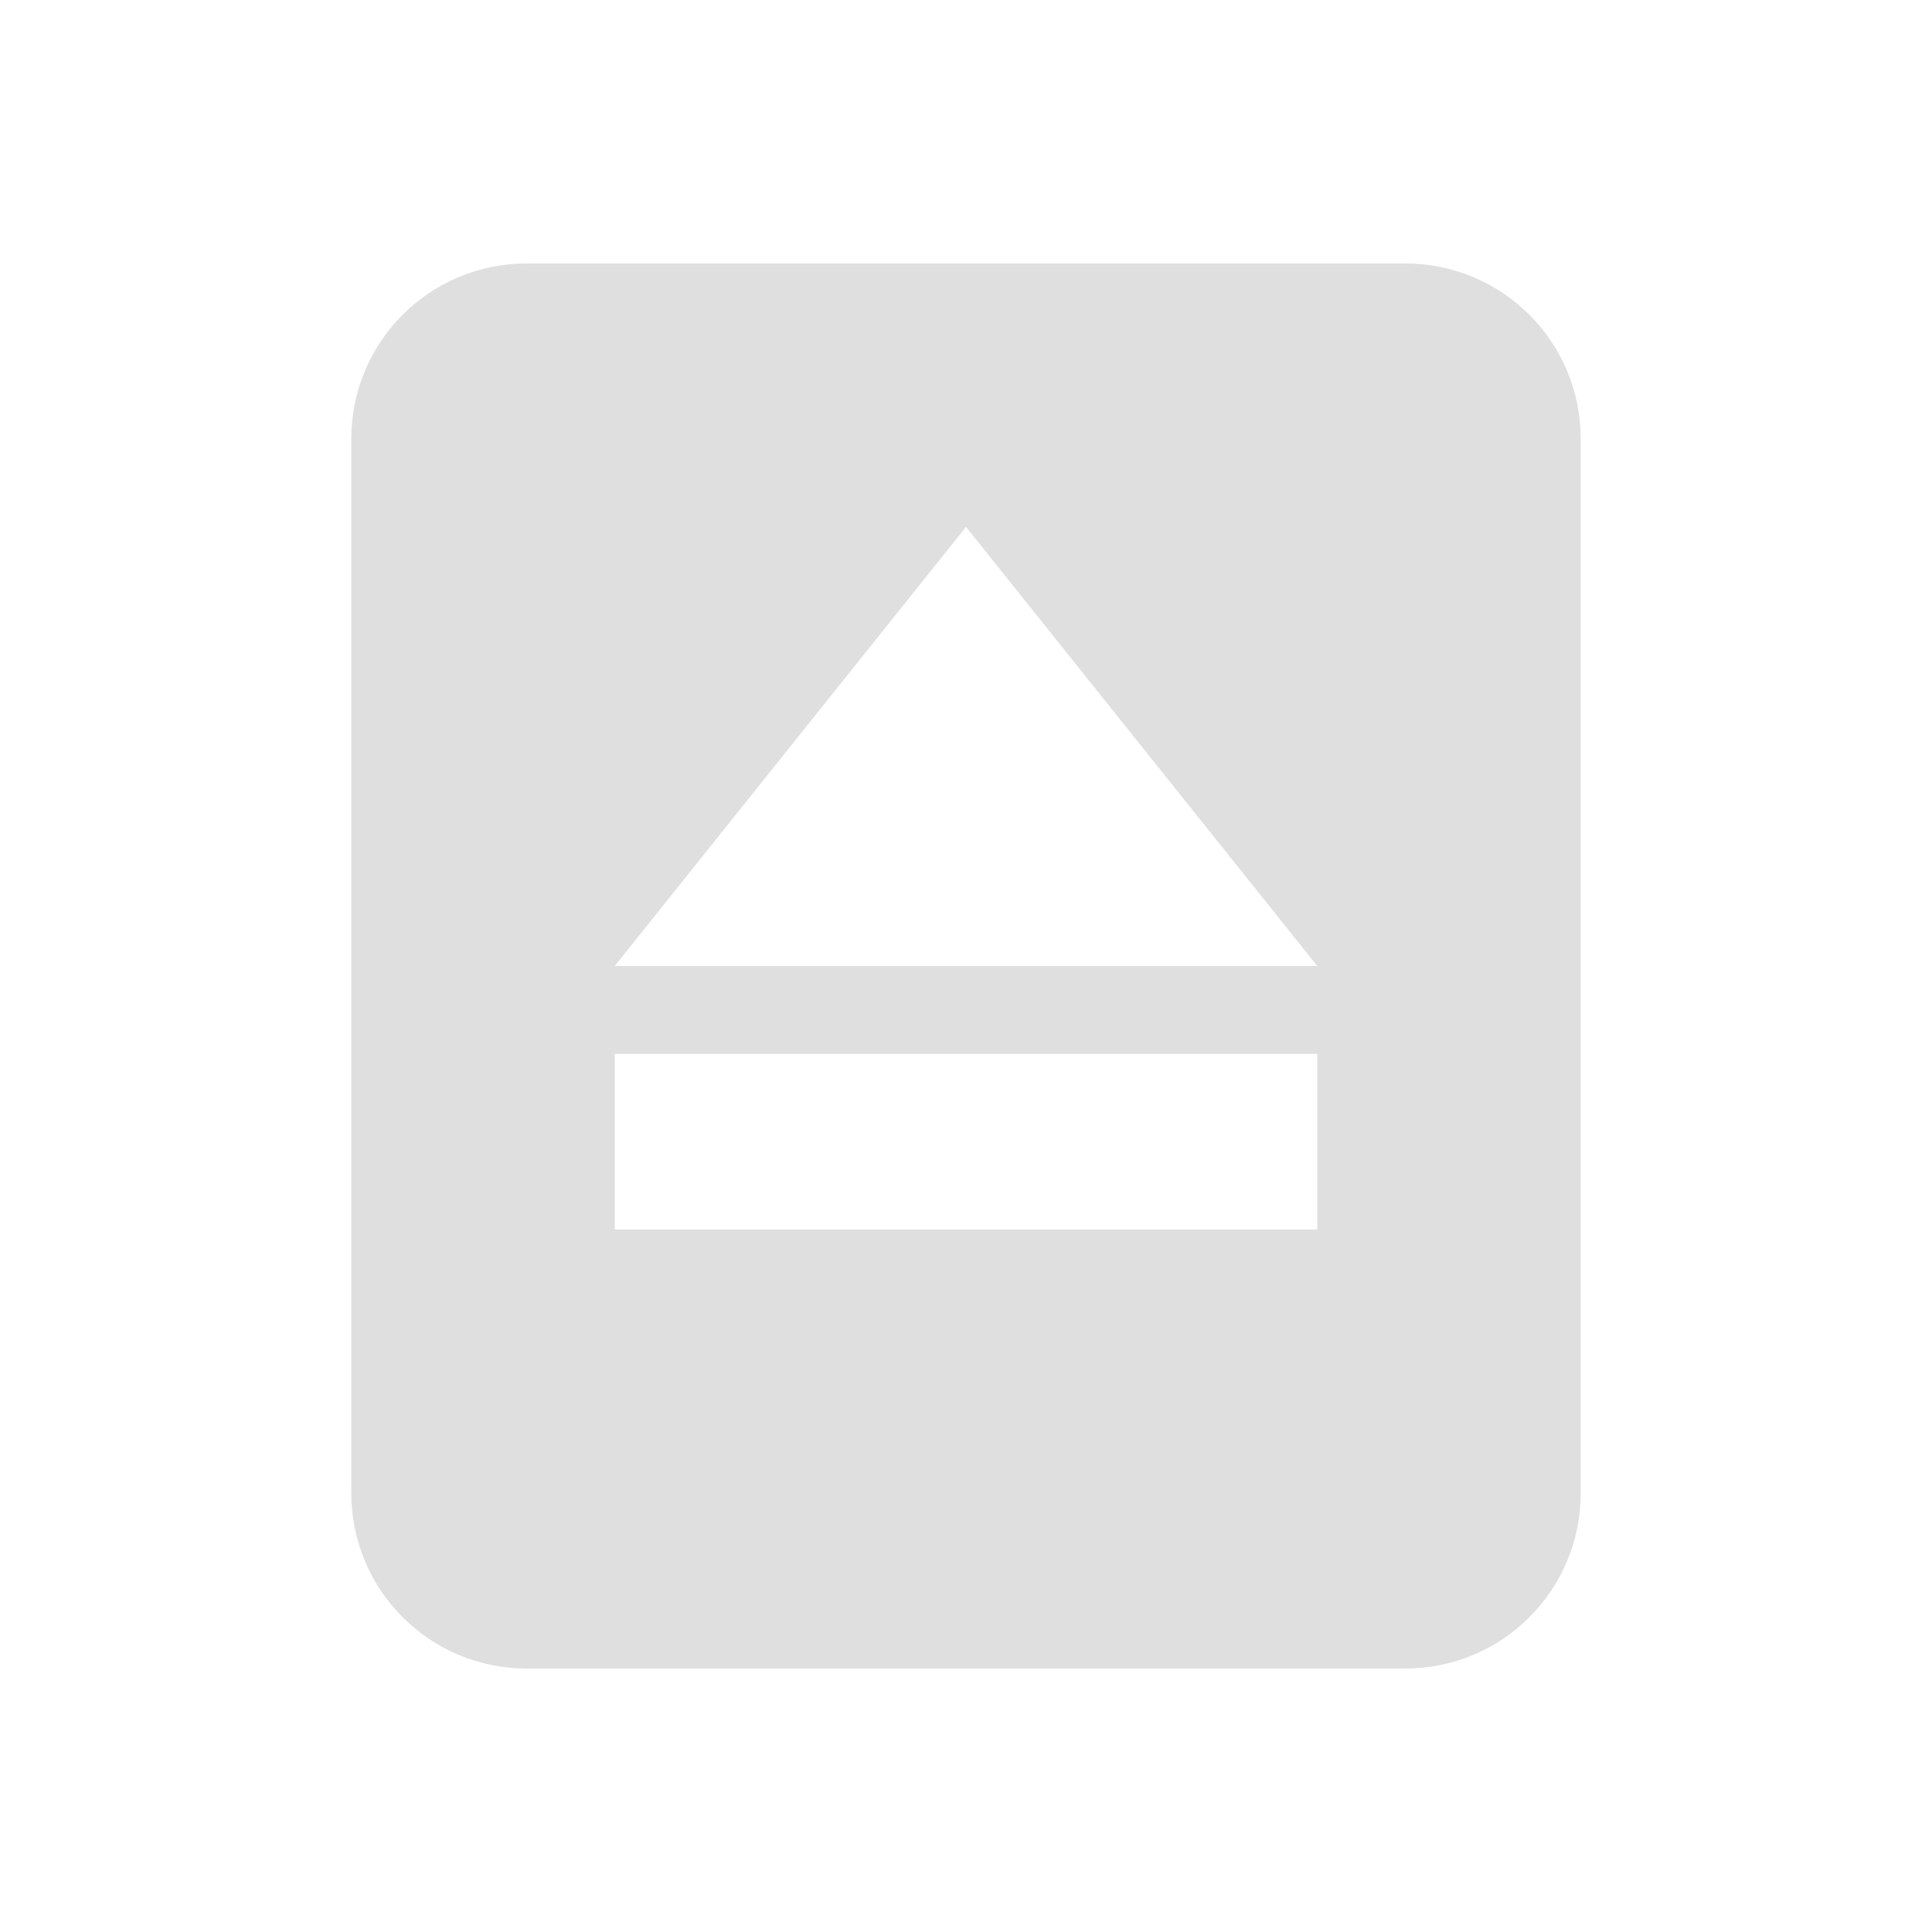
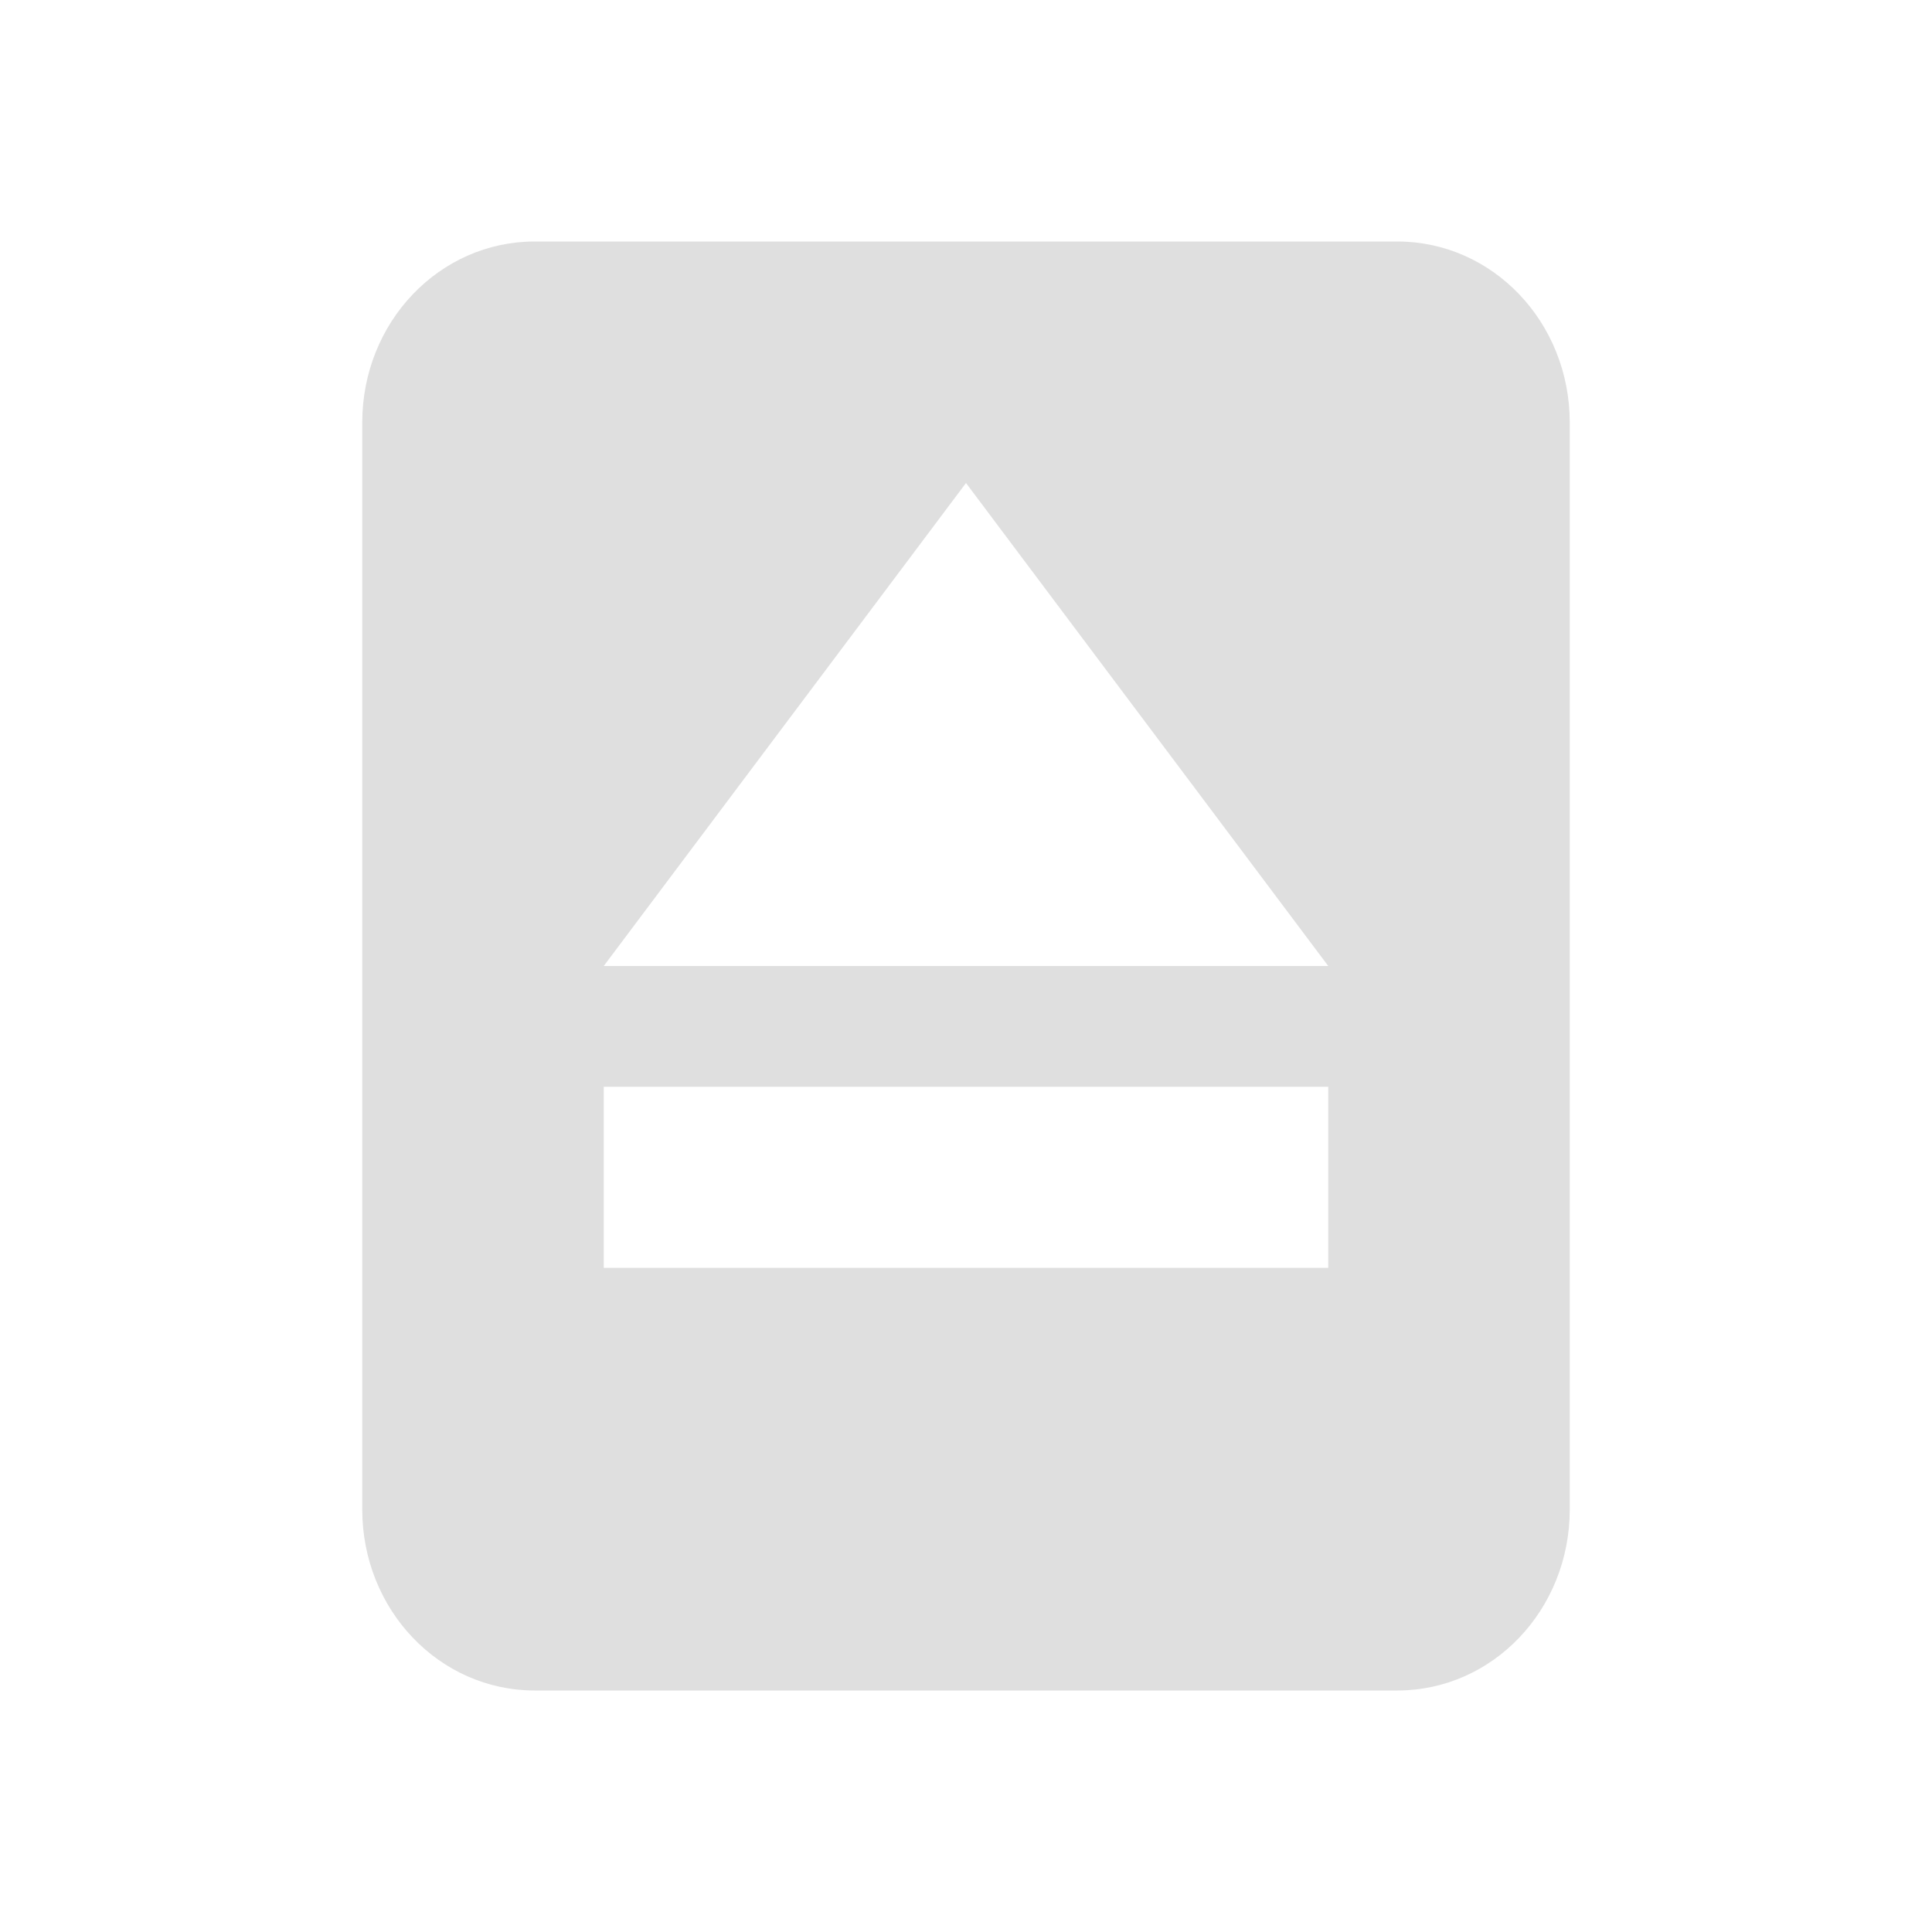
- <svg xmlns="http://www.w3.org/2000/svg" xmlns:ns1="http://www.openswatchbook.org/uri/2009/osb" id="22-22-svg" width="22" height="22" version="1.1" viewBox="0 0 22 22">
+ <svg xmlns="http://www.w3.org/2000/svg" xmlns:ns1="http://www.openswatchbook.org/uri/2009/osb" id="22-22-svg" width="32" height="32" version="1.1" viewBox="0 0 32 32">
  <defs id="22-22-defs4">
    <linearGradient id="22-22-linearGradient5606" ns1:paint="solid">
      <stop id="22-22-stop5608" offset="0" style="stop-color:#000000" />
    </linearGradient>
  </defs>
-   <rect style="fill:#dfdfdf;fill-opacity:0" id="22-22-rect6" width="22" height="22" x="0" y="21" />
-   <g id="22-22-device-notifier">
+   <rect style="fill:#dfdfdf;fill-opacity:0" id="22-22-rect6" width="22" height="22" x="0" y="31" />
+   <g id="22-22-device-notifier" transform="translate(32,10)">
    <rect style="opacity:0" id="22-22-rect8" width="22" height="22" x="0" y="0" />
    <rect style="opacity:0.001" id="22-22-rect10" width="22" height="22" x="0" y="0" />
    <path style="fill:#dfdfdf" id="22-22-path12" d="M 6,3 C 4.892,3 4,3.892 4,5 v 12 c 0,1.108 0.892,2 2,2 h 10 c 1.108,0 2,-0.892 2,-2 V 5 C 18,3.892 17.108,3 16,3 Z m 5,3 4,5 H 7 Z m -4,6 h 8 v 2 H 7 Z" />
  </g>
+   <g id="device-notifier">
+     <rect y="0" x="0" height="32" width="32" id="rect820" style="opacity:0;stroke-width:1.455" />
+     <rect y="0" x="0" height="32" width="32" id="rect822" style="opacity:0.001;stroke-width:1.455" />
+     <path id="path837" d="M 8.857 4 C 7.275 4 6 5.338 6 7 L 6 25 C 6 26.662 7.275 28 8.857 28 L 23.143 28 C 24.725 28 26 26.662 26 25 L 26 7 C 26 5.338 24.725 4 23.143 4 L 8.857 4 z M 16 8 L 22 16 L 10 16 L 16 8 z M 10 18 L 22 18 L 22 21 L 10 21 L 10 18 z " style="fill:#dfdfdf;stroke-width:1.464" />
+   </g>
</svg>
